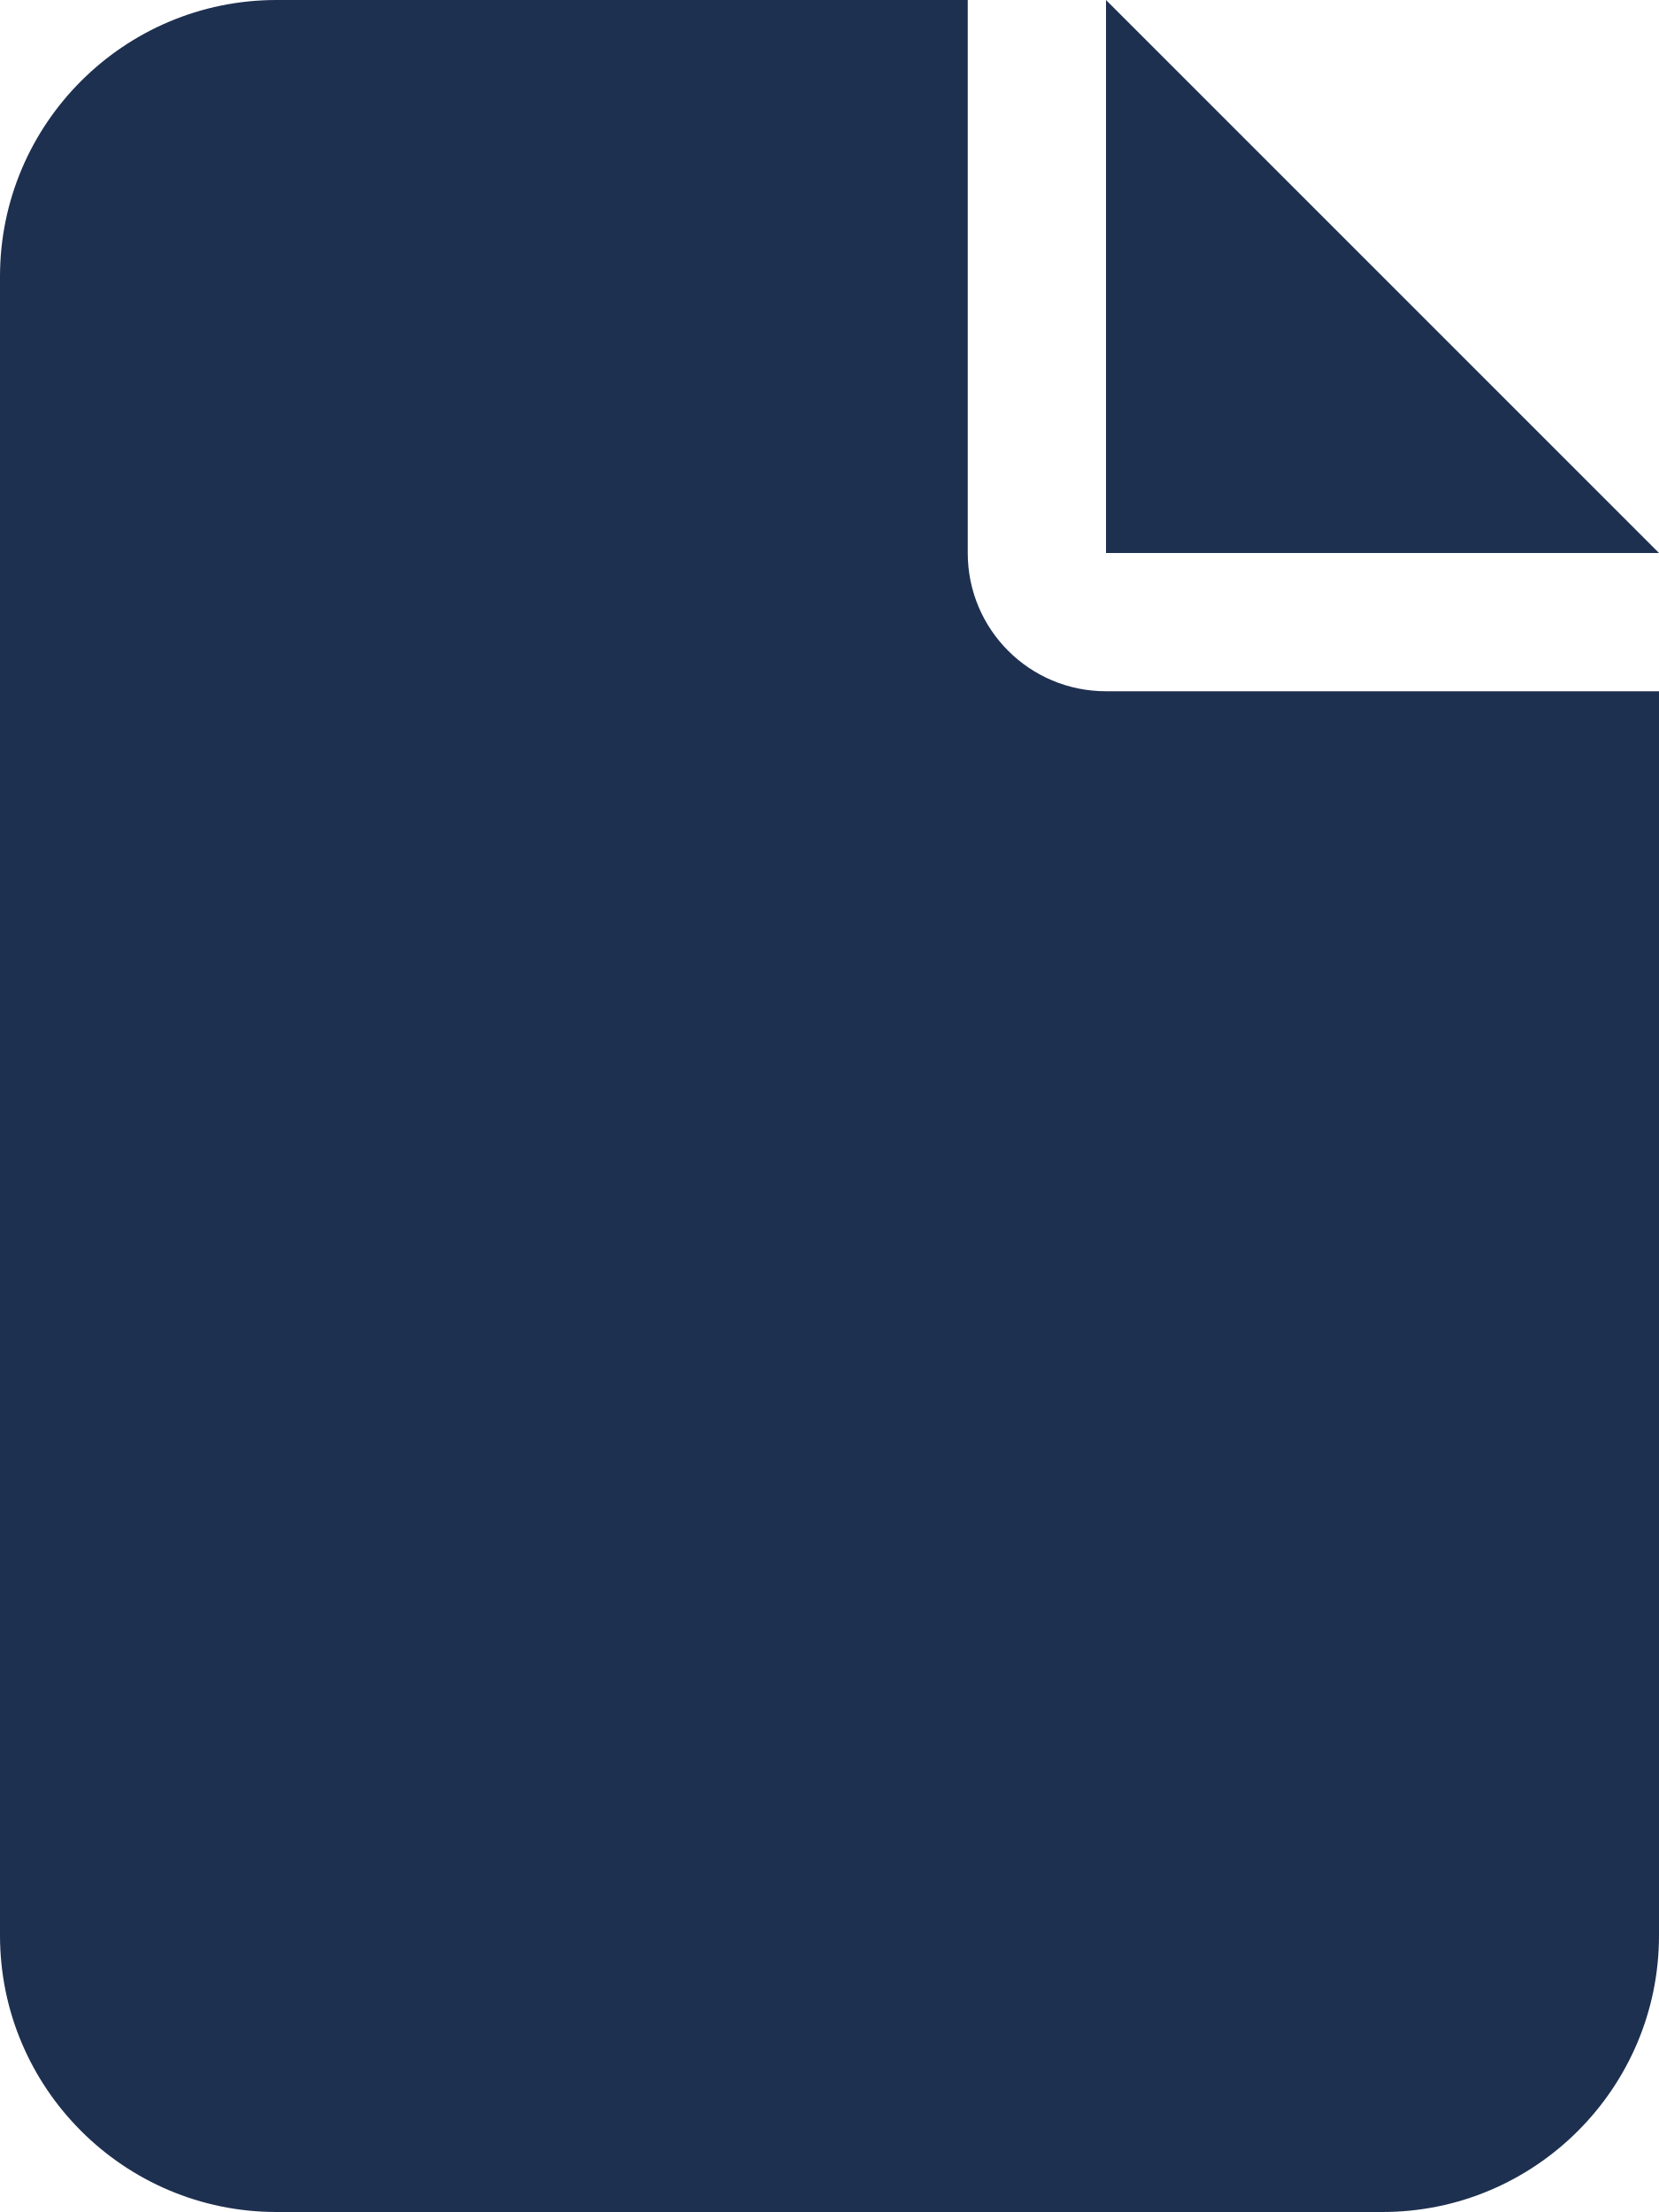
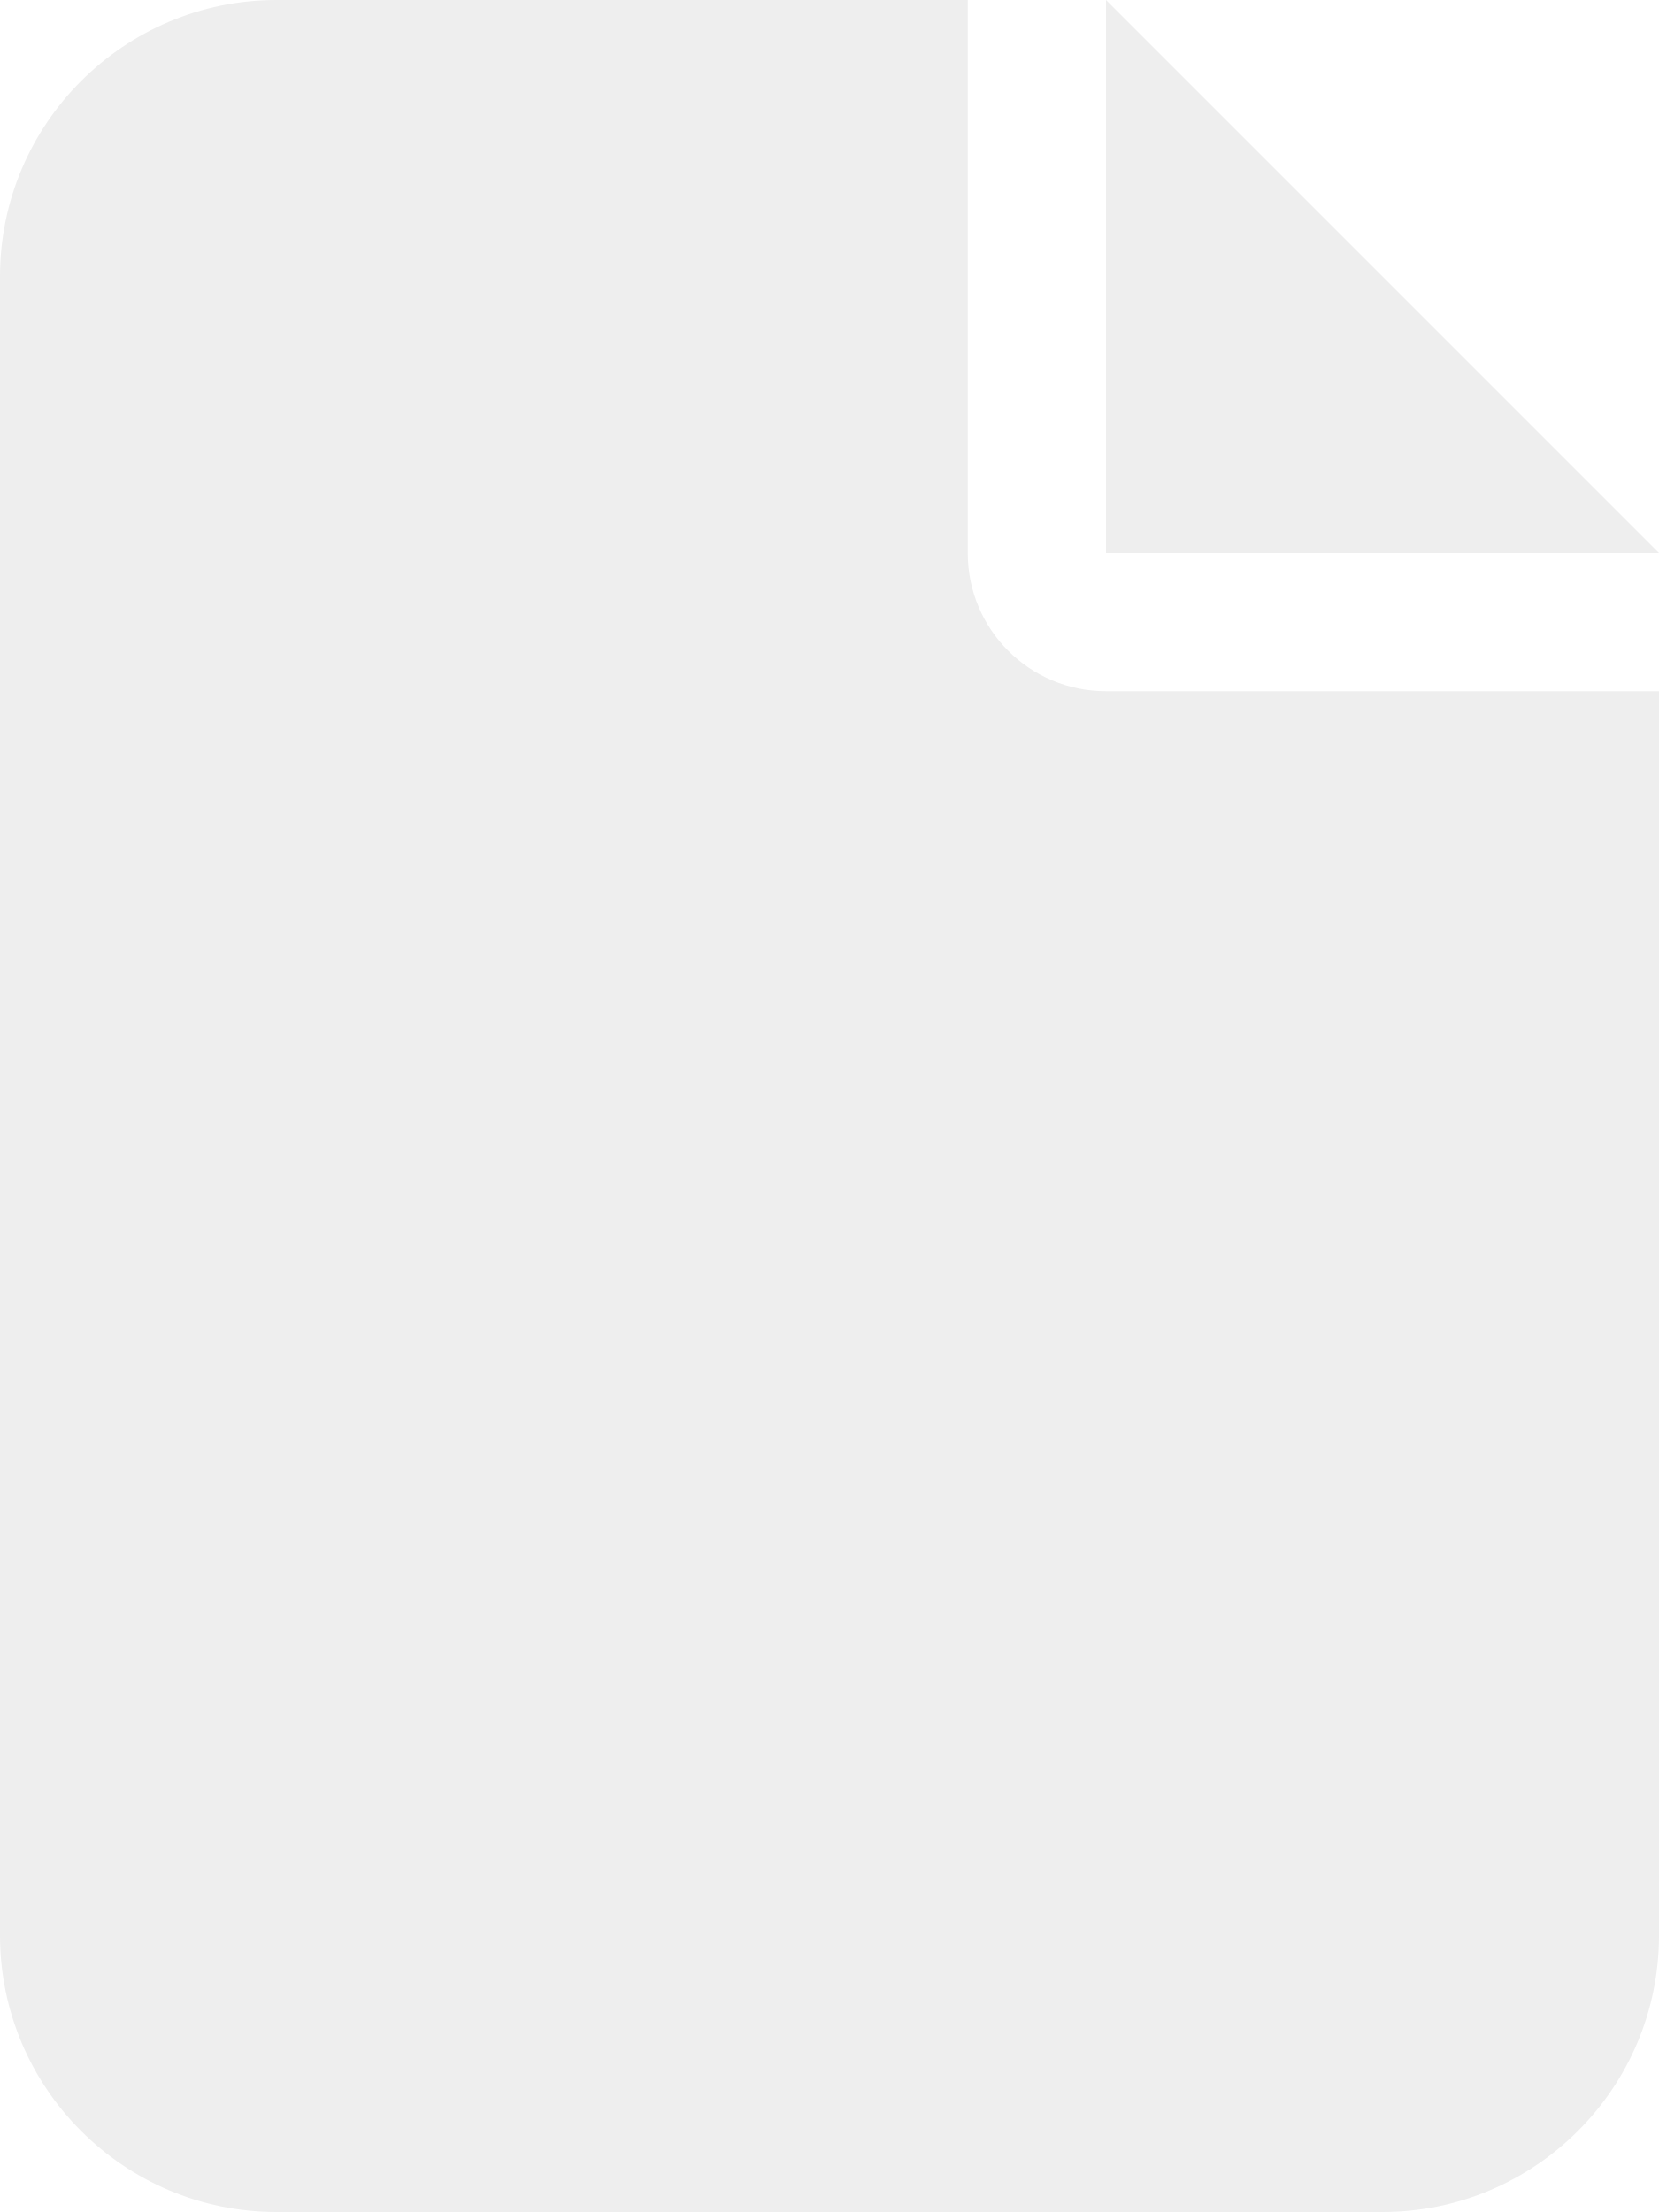
<svg xmlns="http://www.w3.org/2000/svg" height="16" width="12" viewBox="0 0 384 512">
-   <path opacity="1" fill="#1E3050" d="M0 64C0 28.7 28.7 0 64 0H224V128c0 17.7 14.3 32 32 32H384V448c0 35.3-28.7 64-64 64H64c-35.3 0-64-28.7-64-64V64zm384 64H256V0L384 128z" />
+   <path fill="#eee" d="M0 64C0 28.7 28.7 0 64 0h160v128c0 17.7 14.3 32 32 32h128v288c0 35.3-28.7 64-64 64H64c-35.3 0-64-28.7-64-64zm384 64H256V0z" />
</svg>
